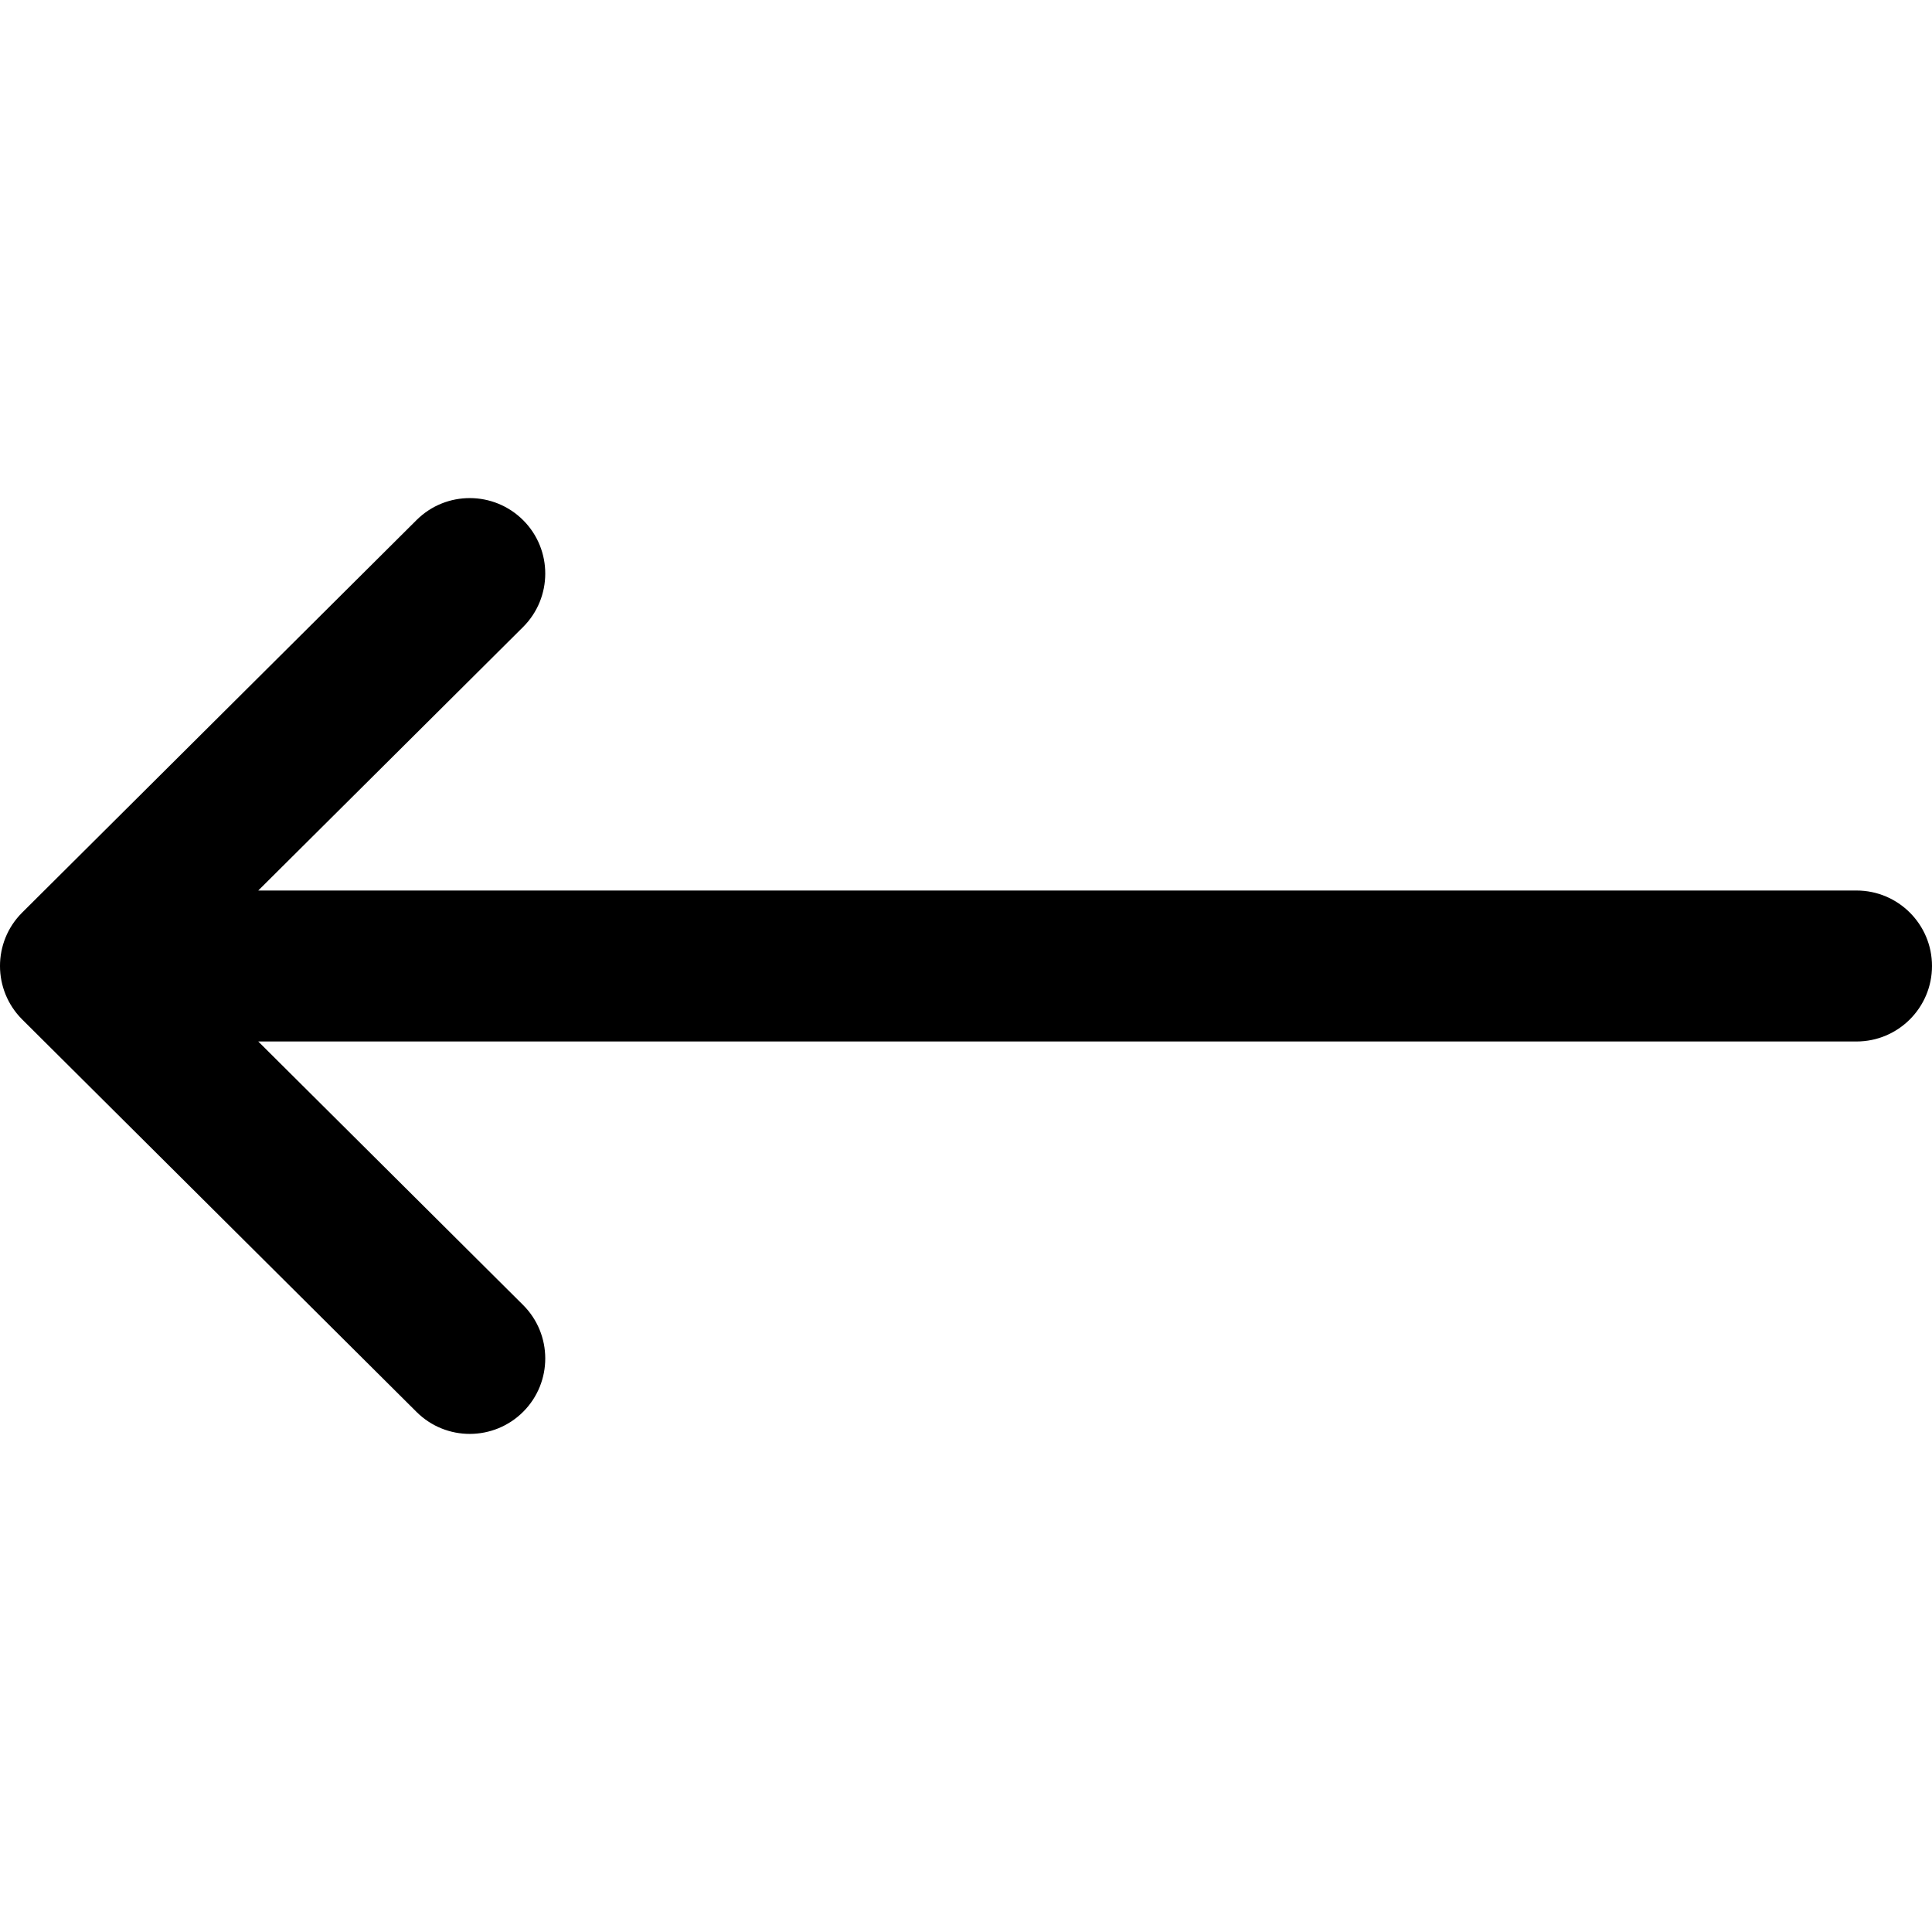
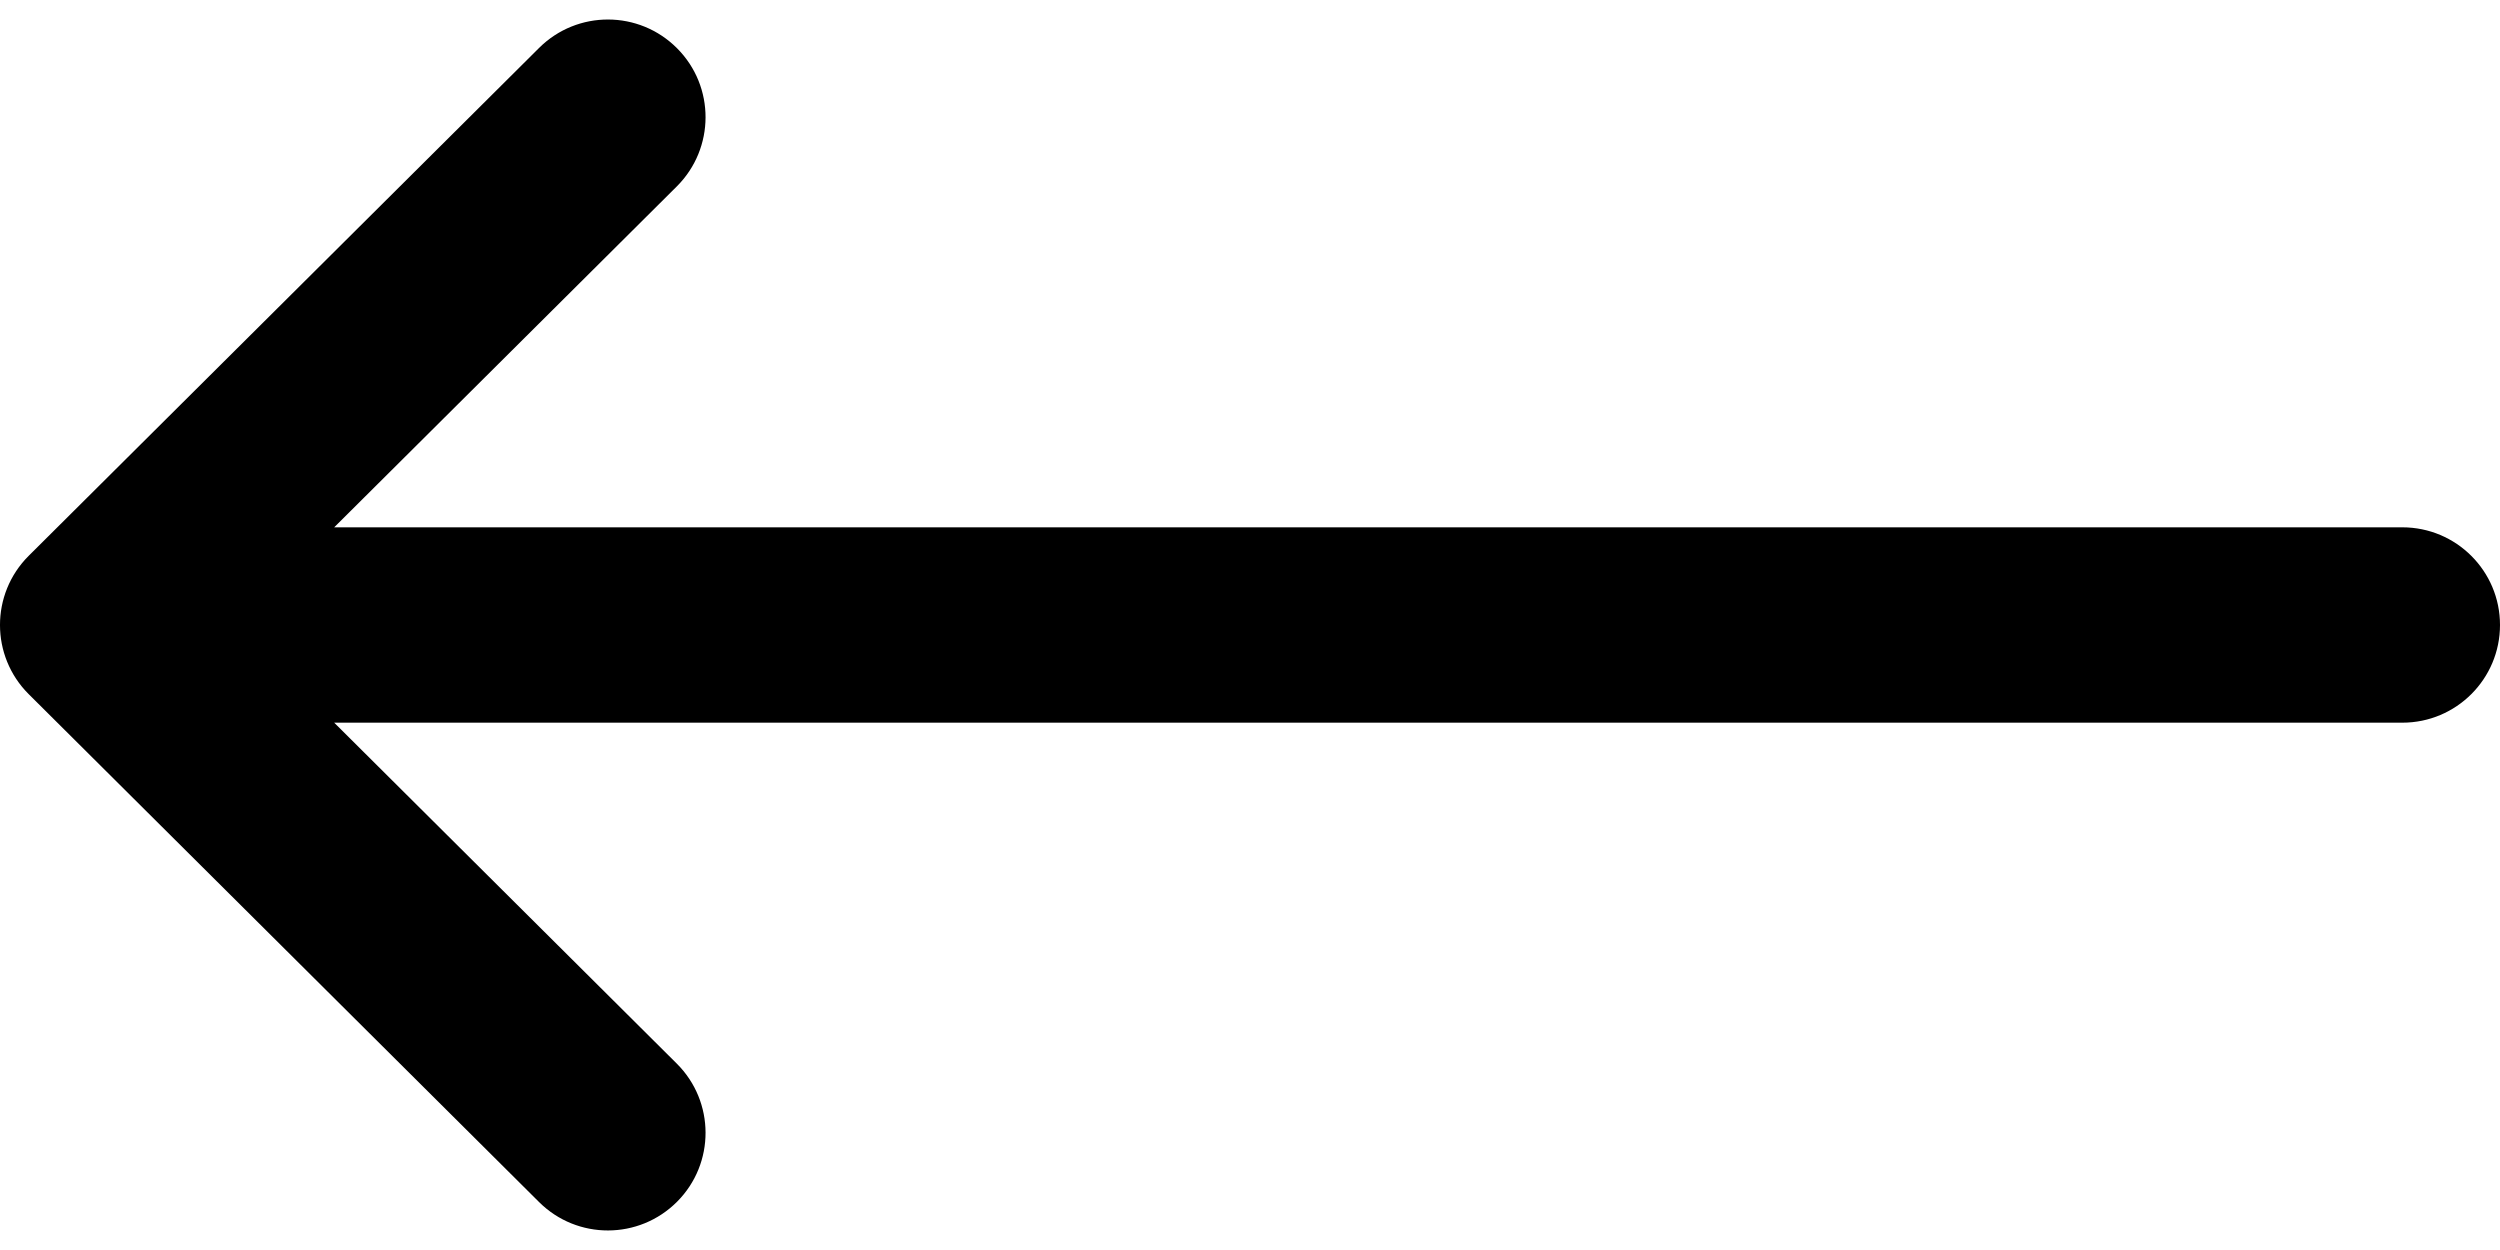
- <svg xmlns="http://www.w3.org/2000/svg" width="28" height="28" viewBox="0 0 28 28">
-   <g clip-path="url(#clip0_1_352)">
-     <path d="M0.321 14.774C0.321 14.774 0.321 14.775 0.322 14.775L6.037 20.463C6.465 20.889 7.157 20.887 7.584 20.459C8.01 20.031 8.008 19.338 7.58 18.912L3.743 15.094L26.906 15.094C27.51 15.094 28 14.604 28 14C28 13.396 27.51 12.906 26.906 12.906L3.743 12.906L7.58 9.088C8.008 8.662 8.01 7.969 7.584 7.541C7.157 7.113 6.465 7.111 6.037 7.537L0.322 13.225C0.321 13.225 0.321 13.226 0.321 13.226C-0.108 13.653 -0.106 14.348 0.321 14.774Z" />
-   </g>
-   <defs>
-     <clipPath id="clip0_1_352">
-       <rect width="28" height="28" transform="translate(28 28) rotate(-180)" />
-     </clipPath>
-   </defs>
+ <svg xmlns="http://www.w3.org/2000/svg" width="56" height="28" viewBox="0 0 56 28">
+   <path d="M0.642 15.548C0.642 15.549 0.643 15.55 0.644 15.55L12.074 26.925C12.93 27.778 14.315 27.774 15.167 26.918C16.02 26.062 16.016 24.677 15.16 23.825L7.486 16.188L53.812 16.188C55.021 16.188 56 15.208 56 14C56 12.792 55.021 11.812 53.812 11.812L7.486 11.812L15.16 4.176C16.016 3.323 16.02 1.938 15.167 1.082C14.315 0.225 12.93 0.222 12.074 1.075L0.643 12.45C0.643 12.45 0.642 12.451 0.641 12.452C-0.215 13.307 -0.213 14.696 0.642 15.548Z" />
</svg>
